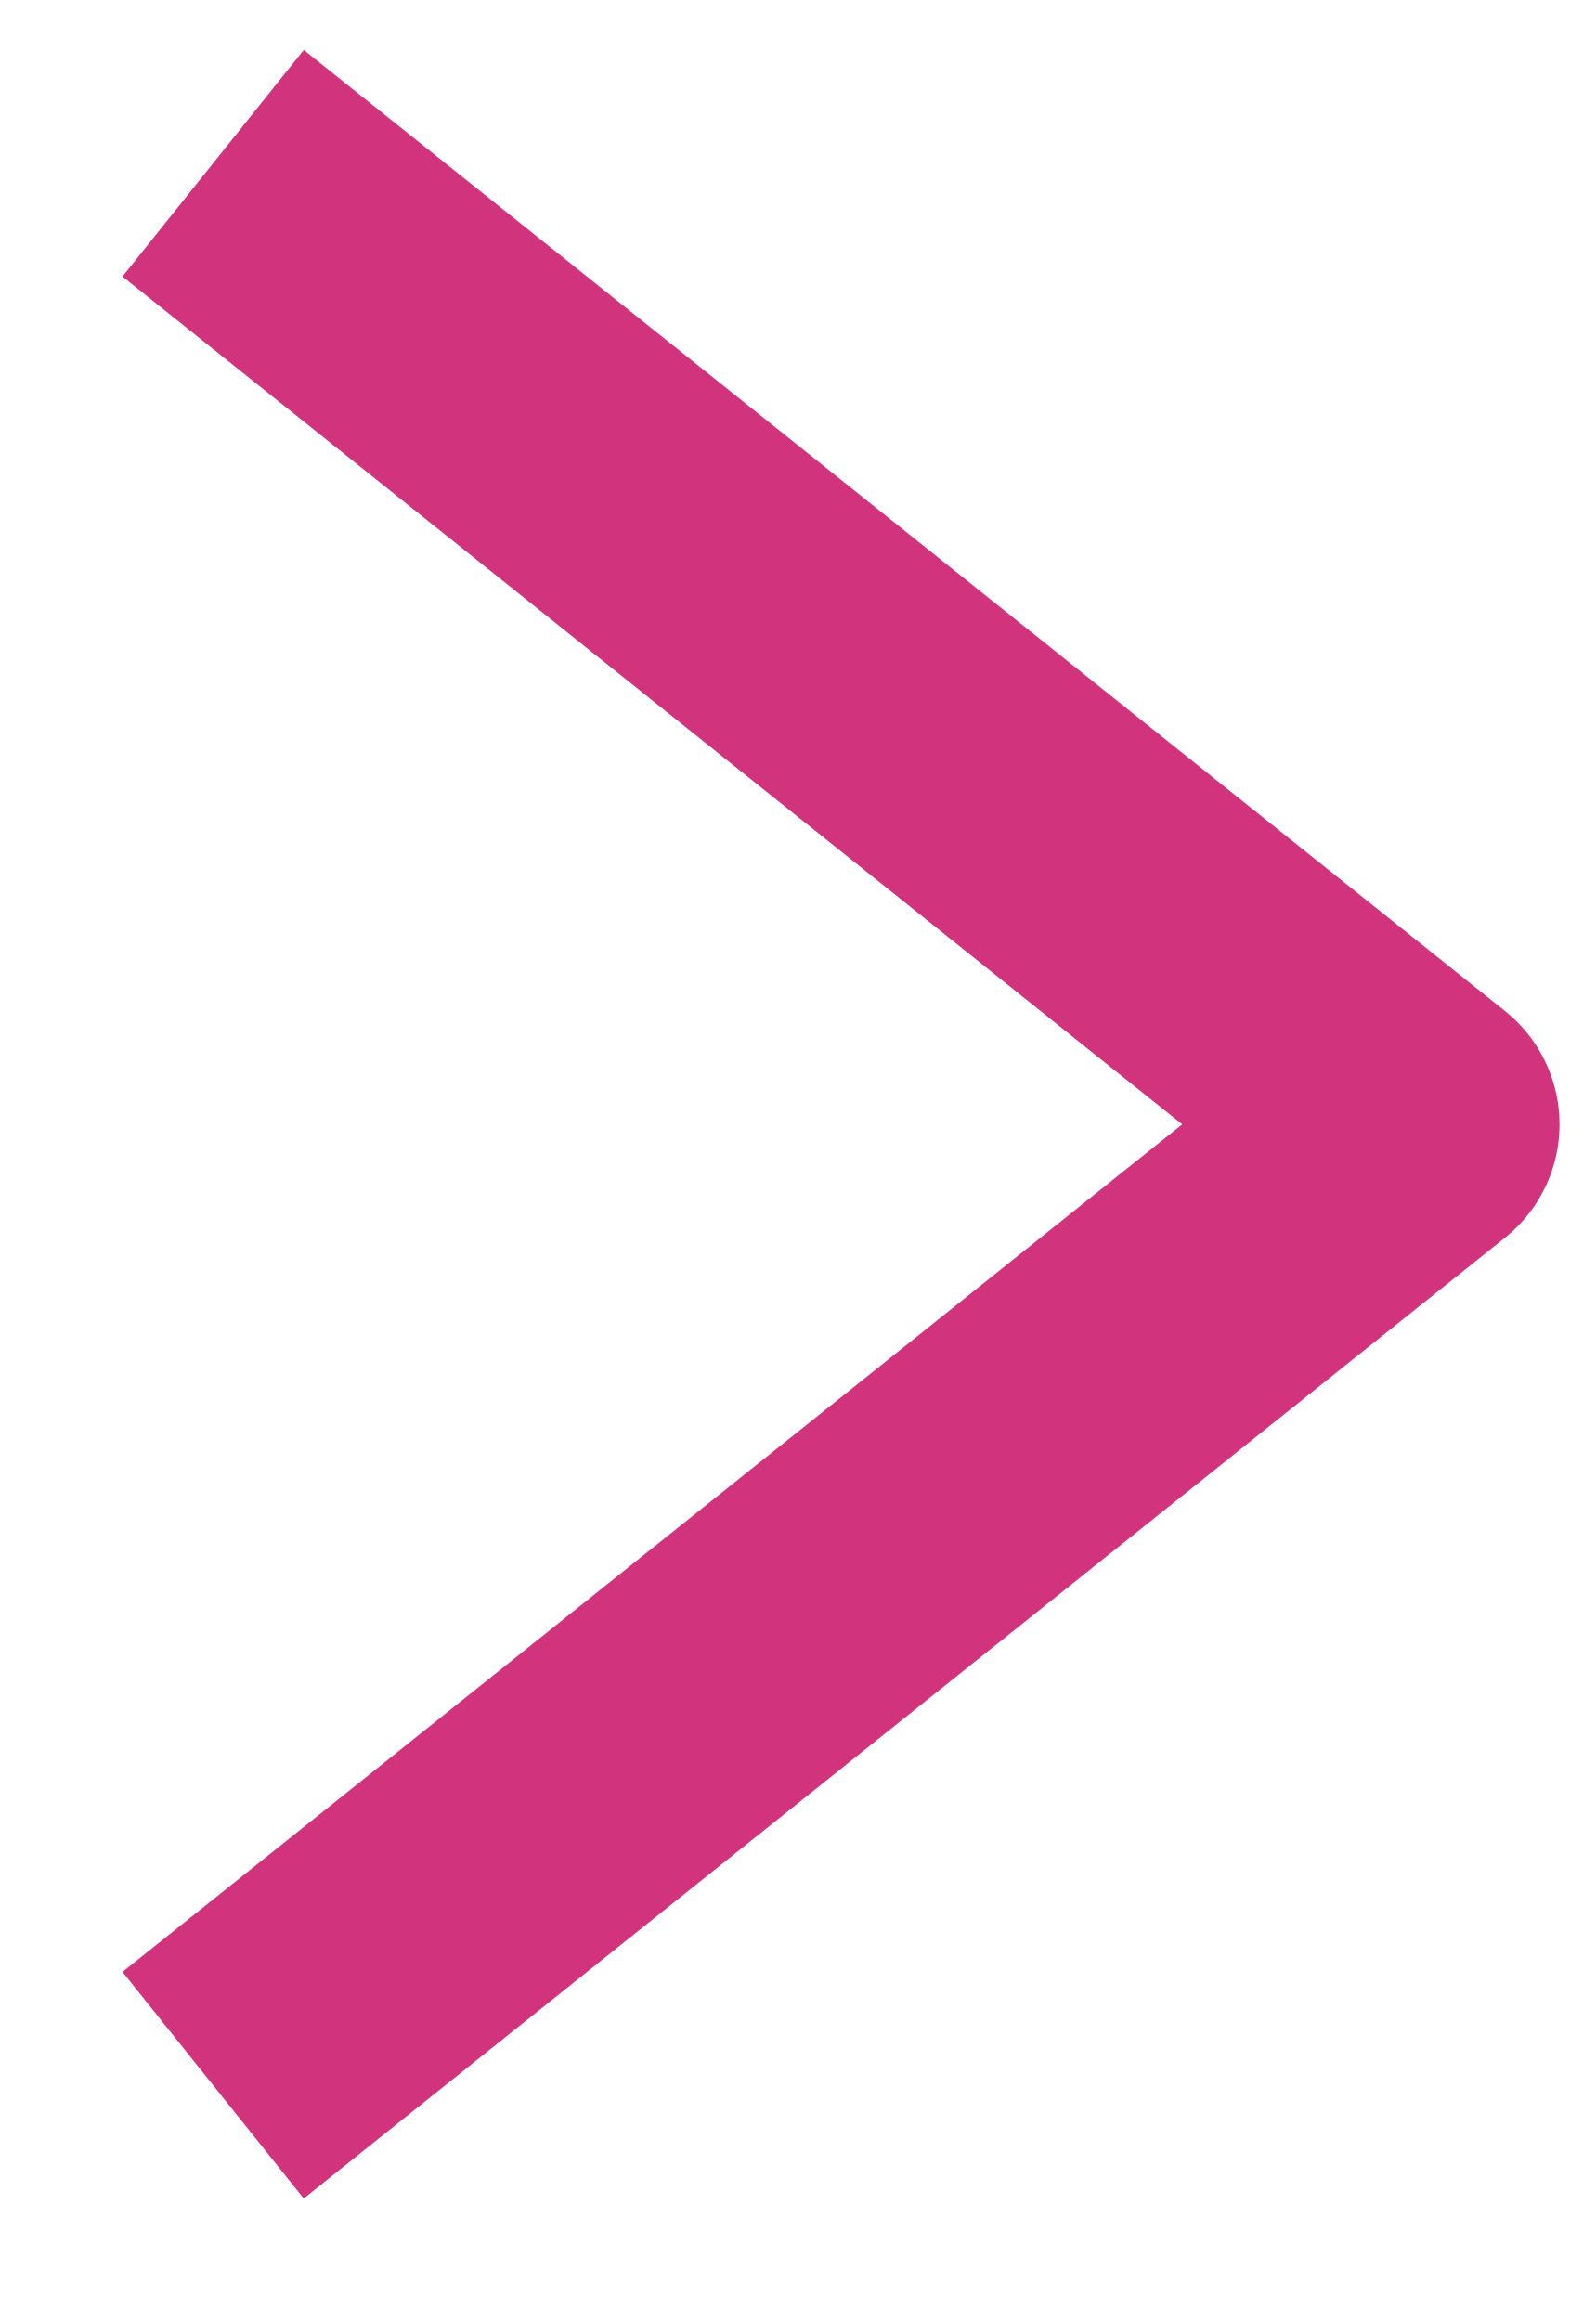
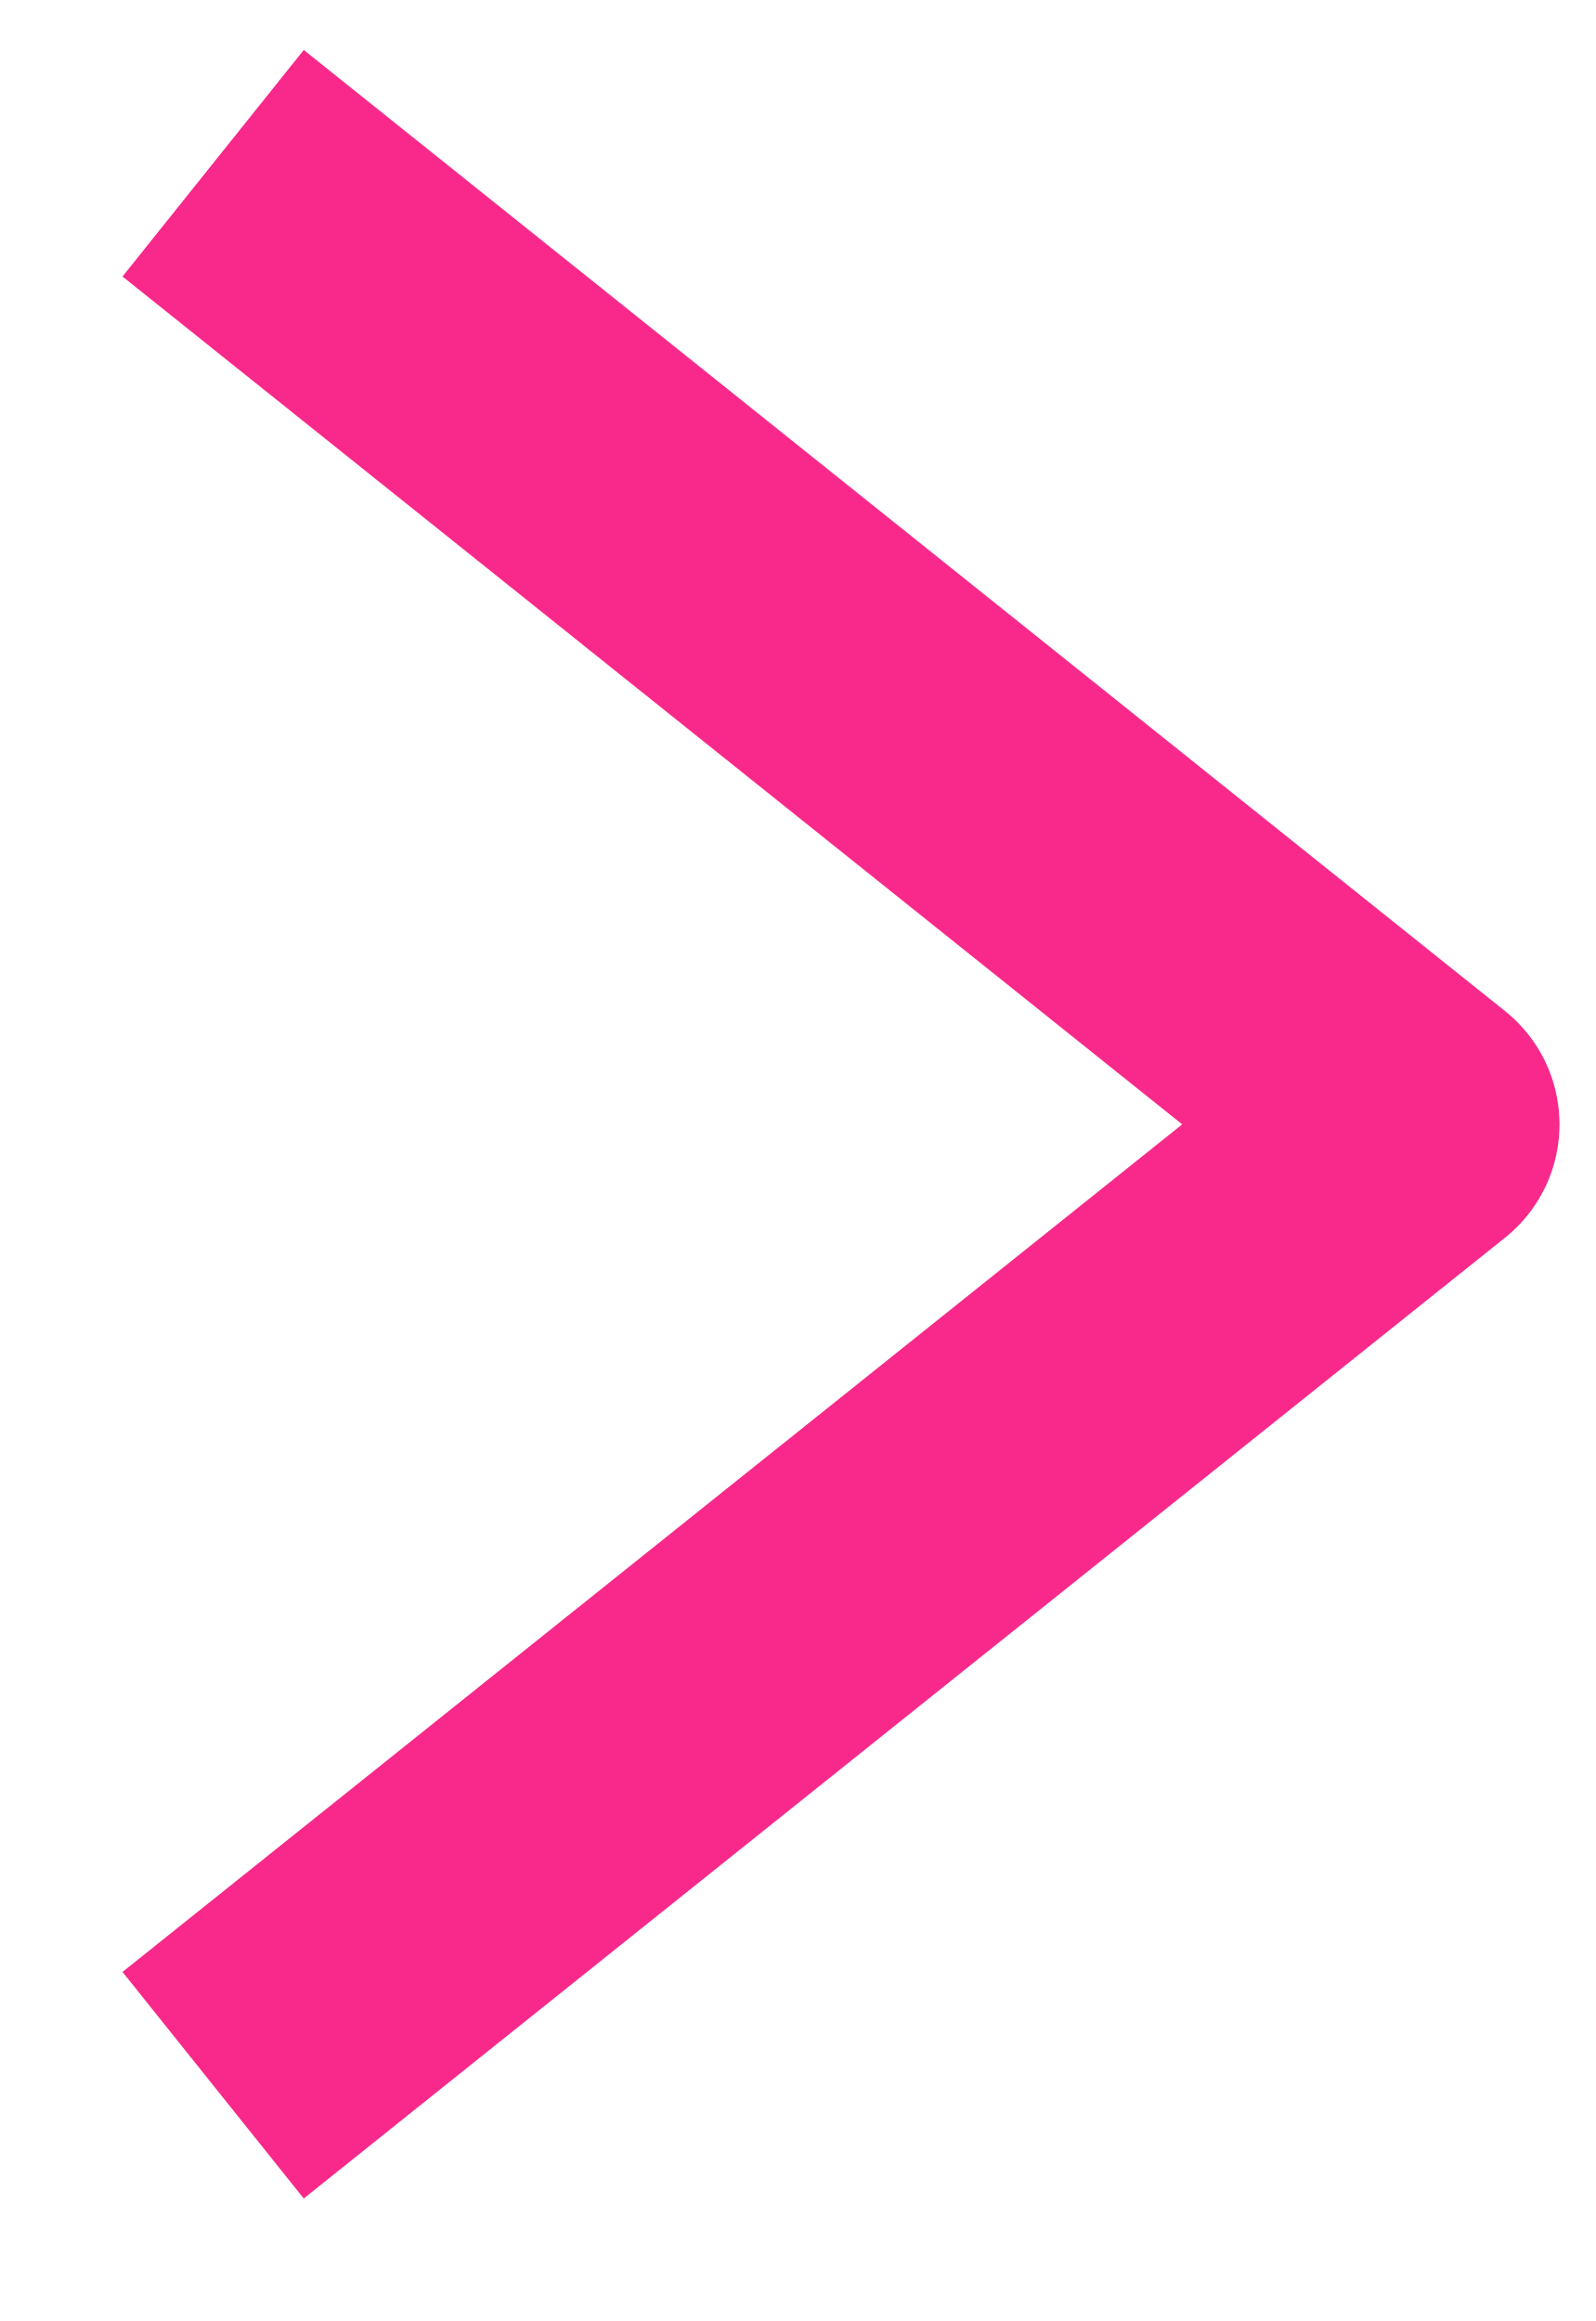
<svg xmlns="http://www.w3.org/2000/svg" width="11" height="16" viewBox="0 0 11 16" fill="none">
-   <path d="M2.25 1.75L9.75 7.751L2.25 13.75" stroke="#D2337D" stroke-width="2" stroke-miterlimit="10" stroke-linecap="square" stroke-linejoin="round" />
+   <path d="M2.25 1.75L9.75 7.751L2.25 13.75" stroke="#F8298A" stroke-width="2" stroke-miterlimit="10" stroke-linecap="square" stroke-linejoin="round" />
</svg>
